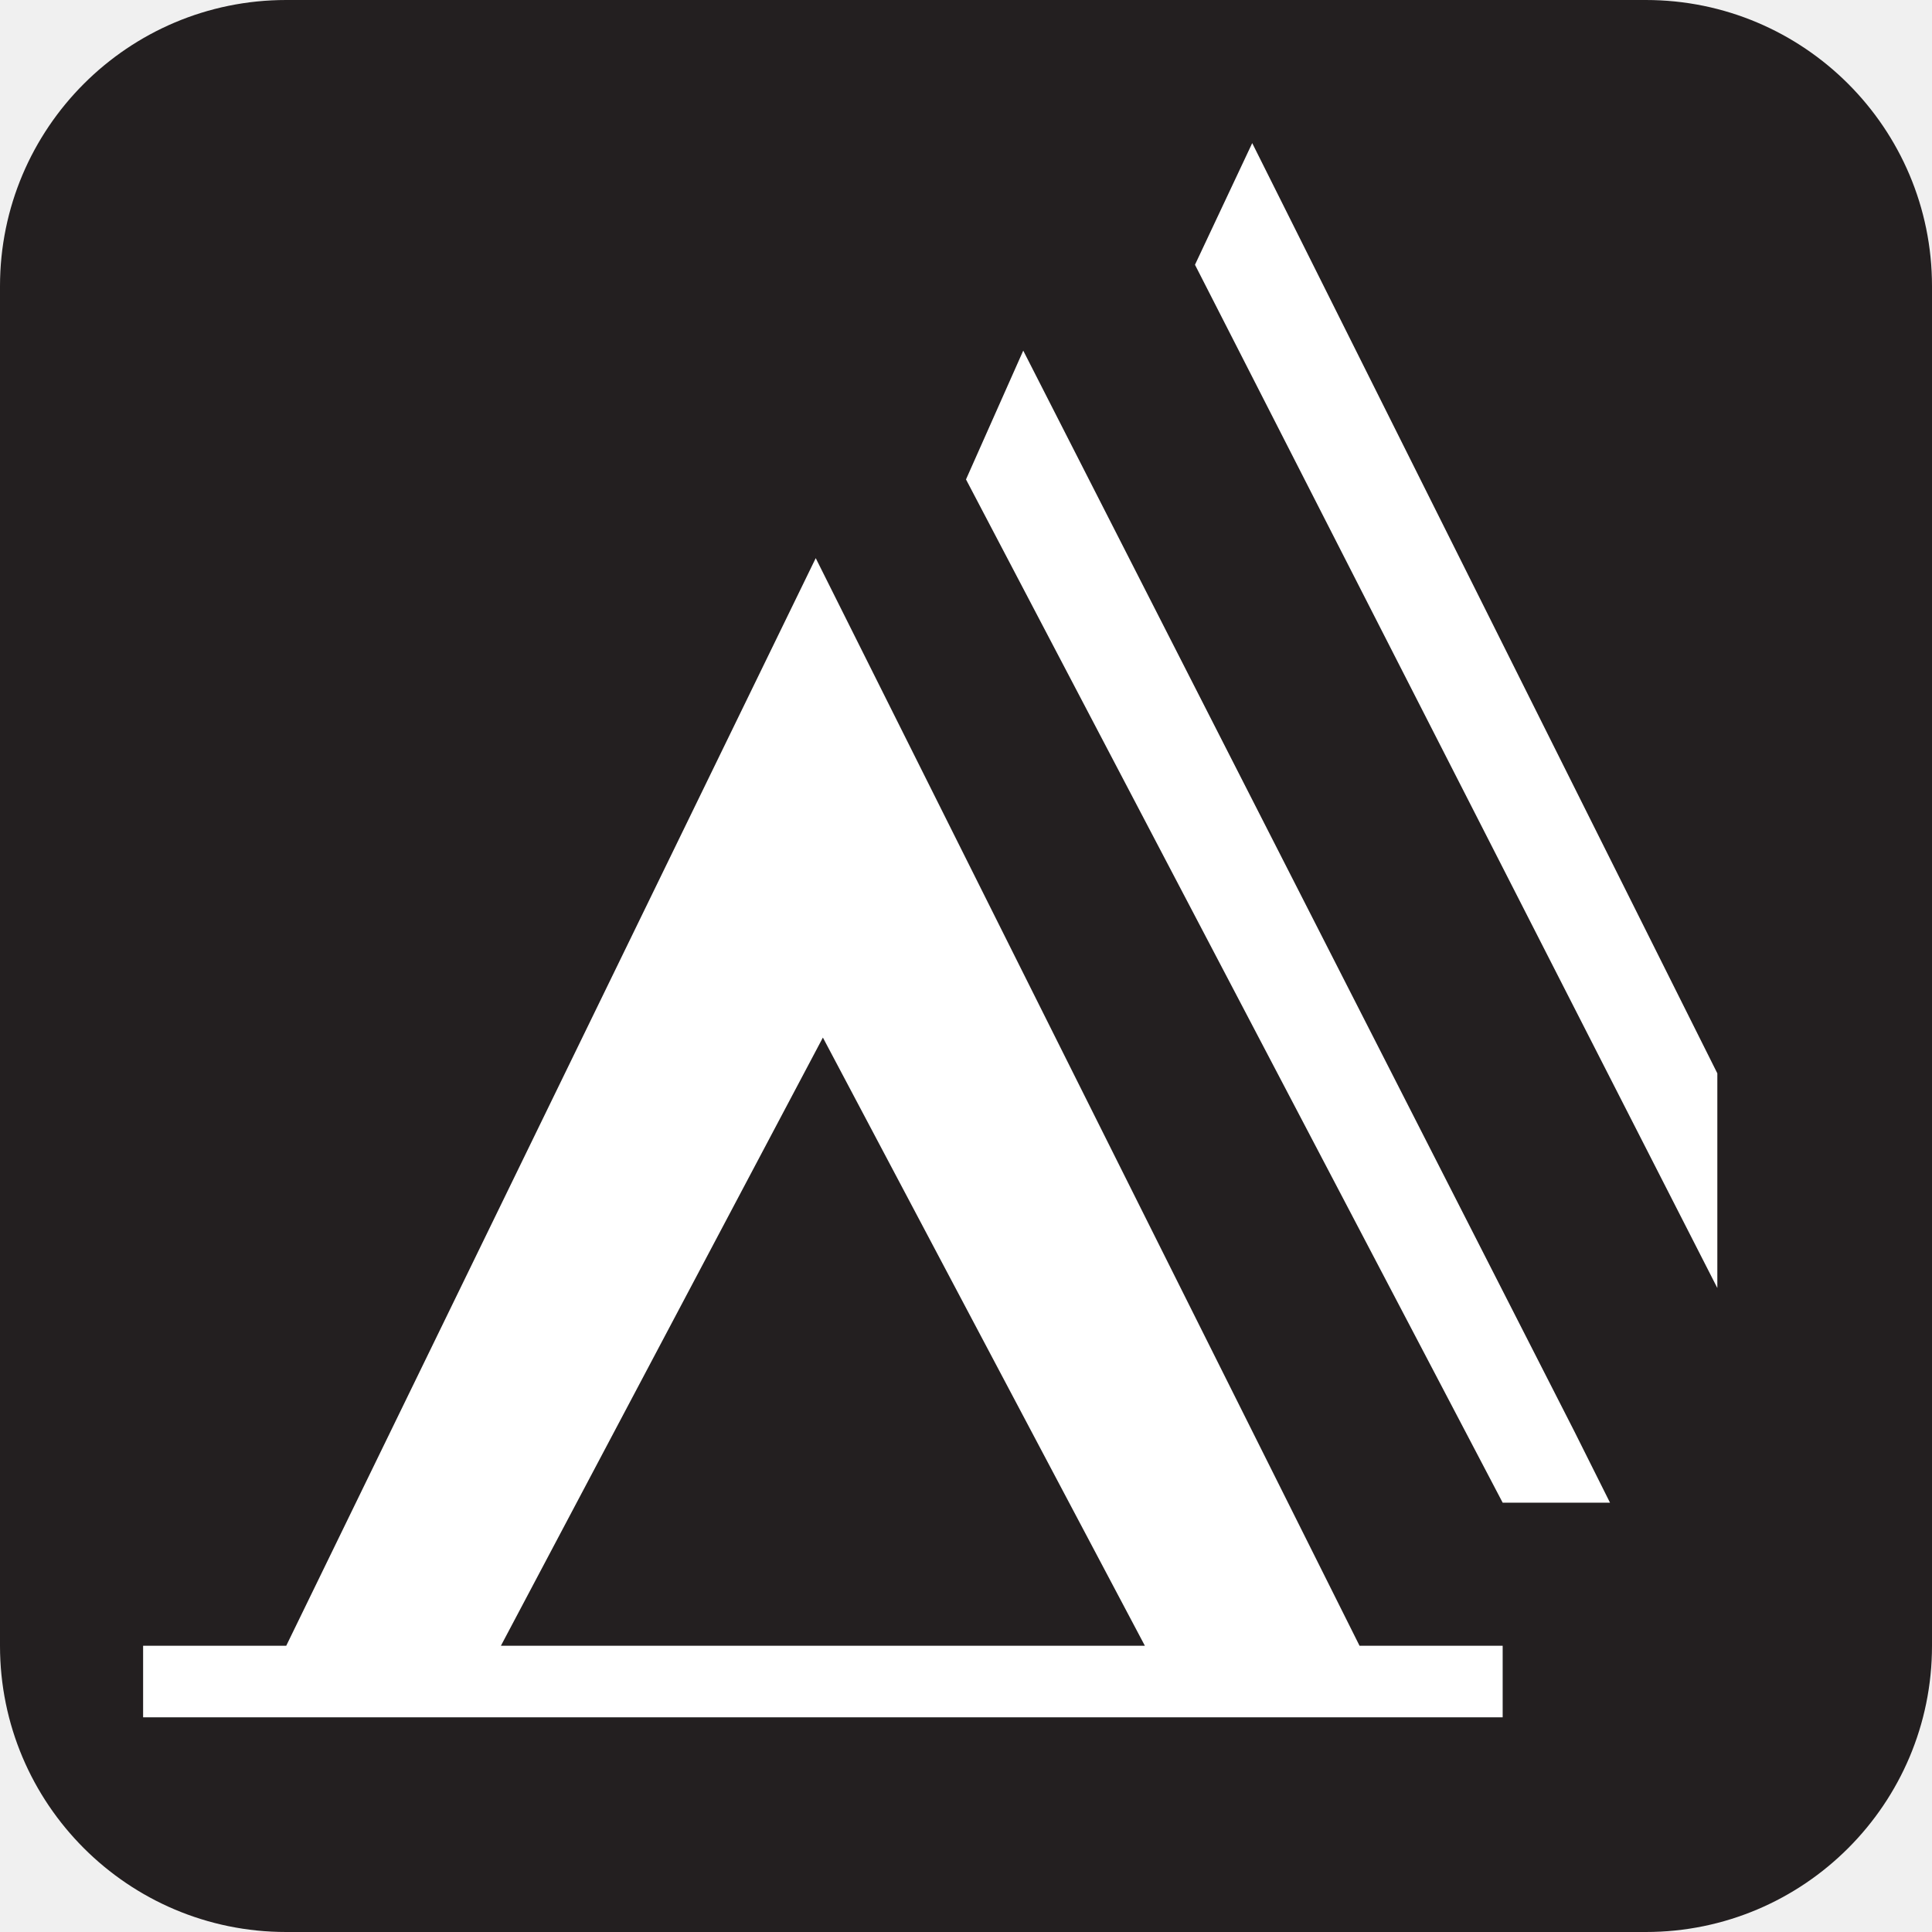
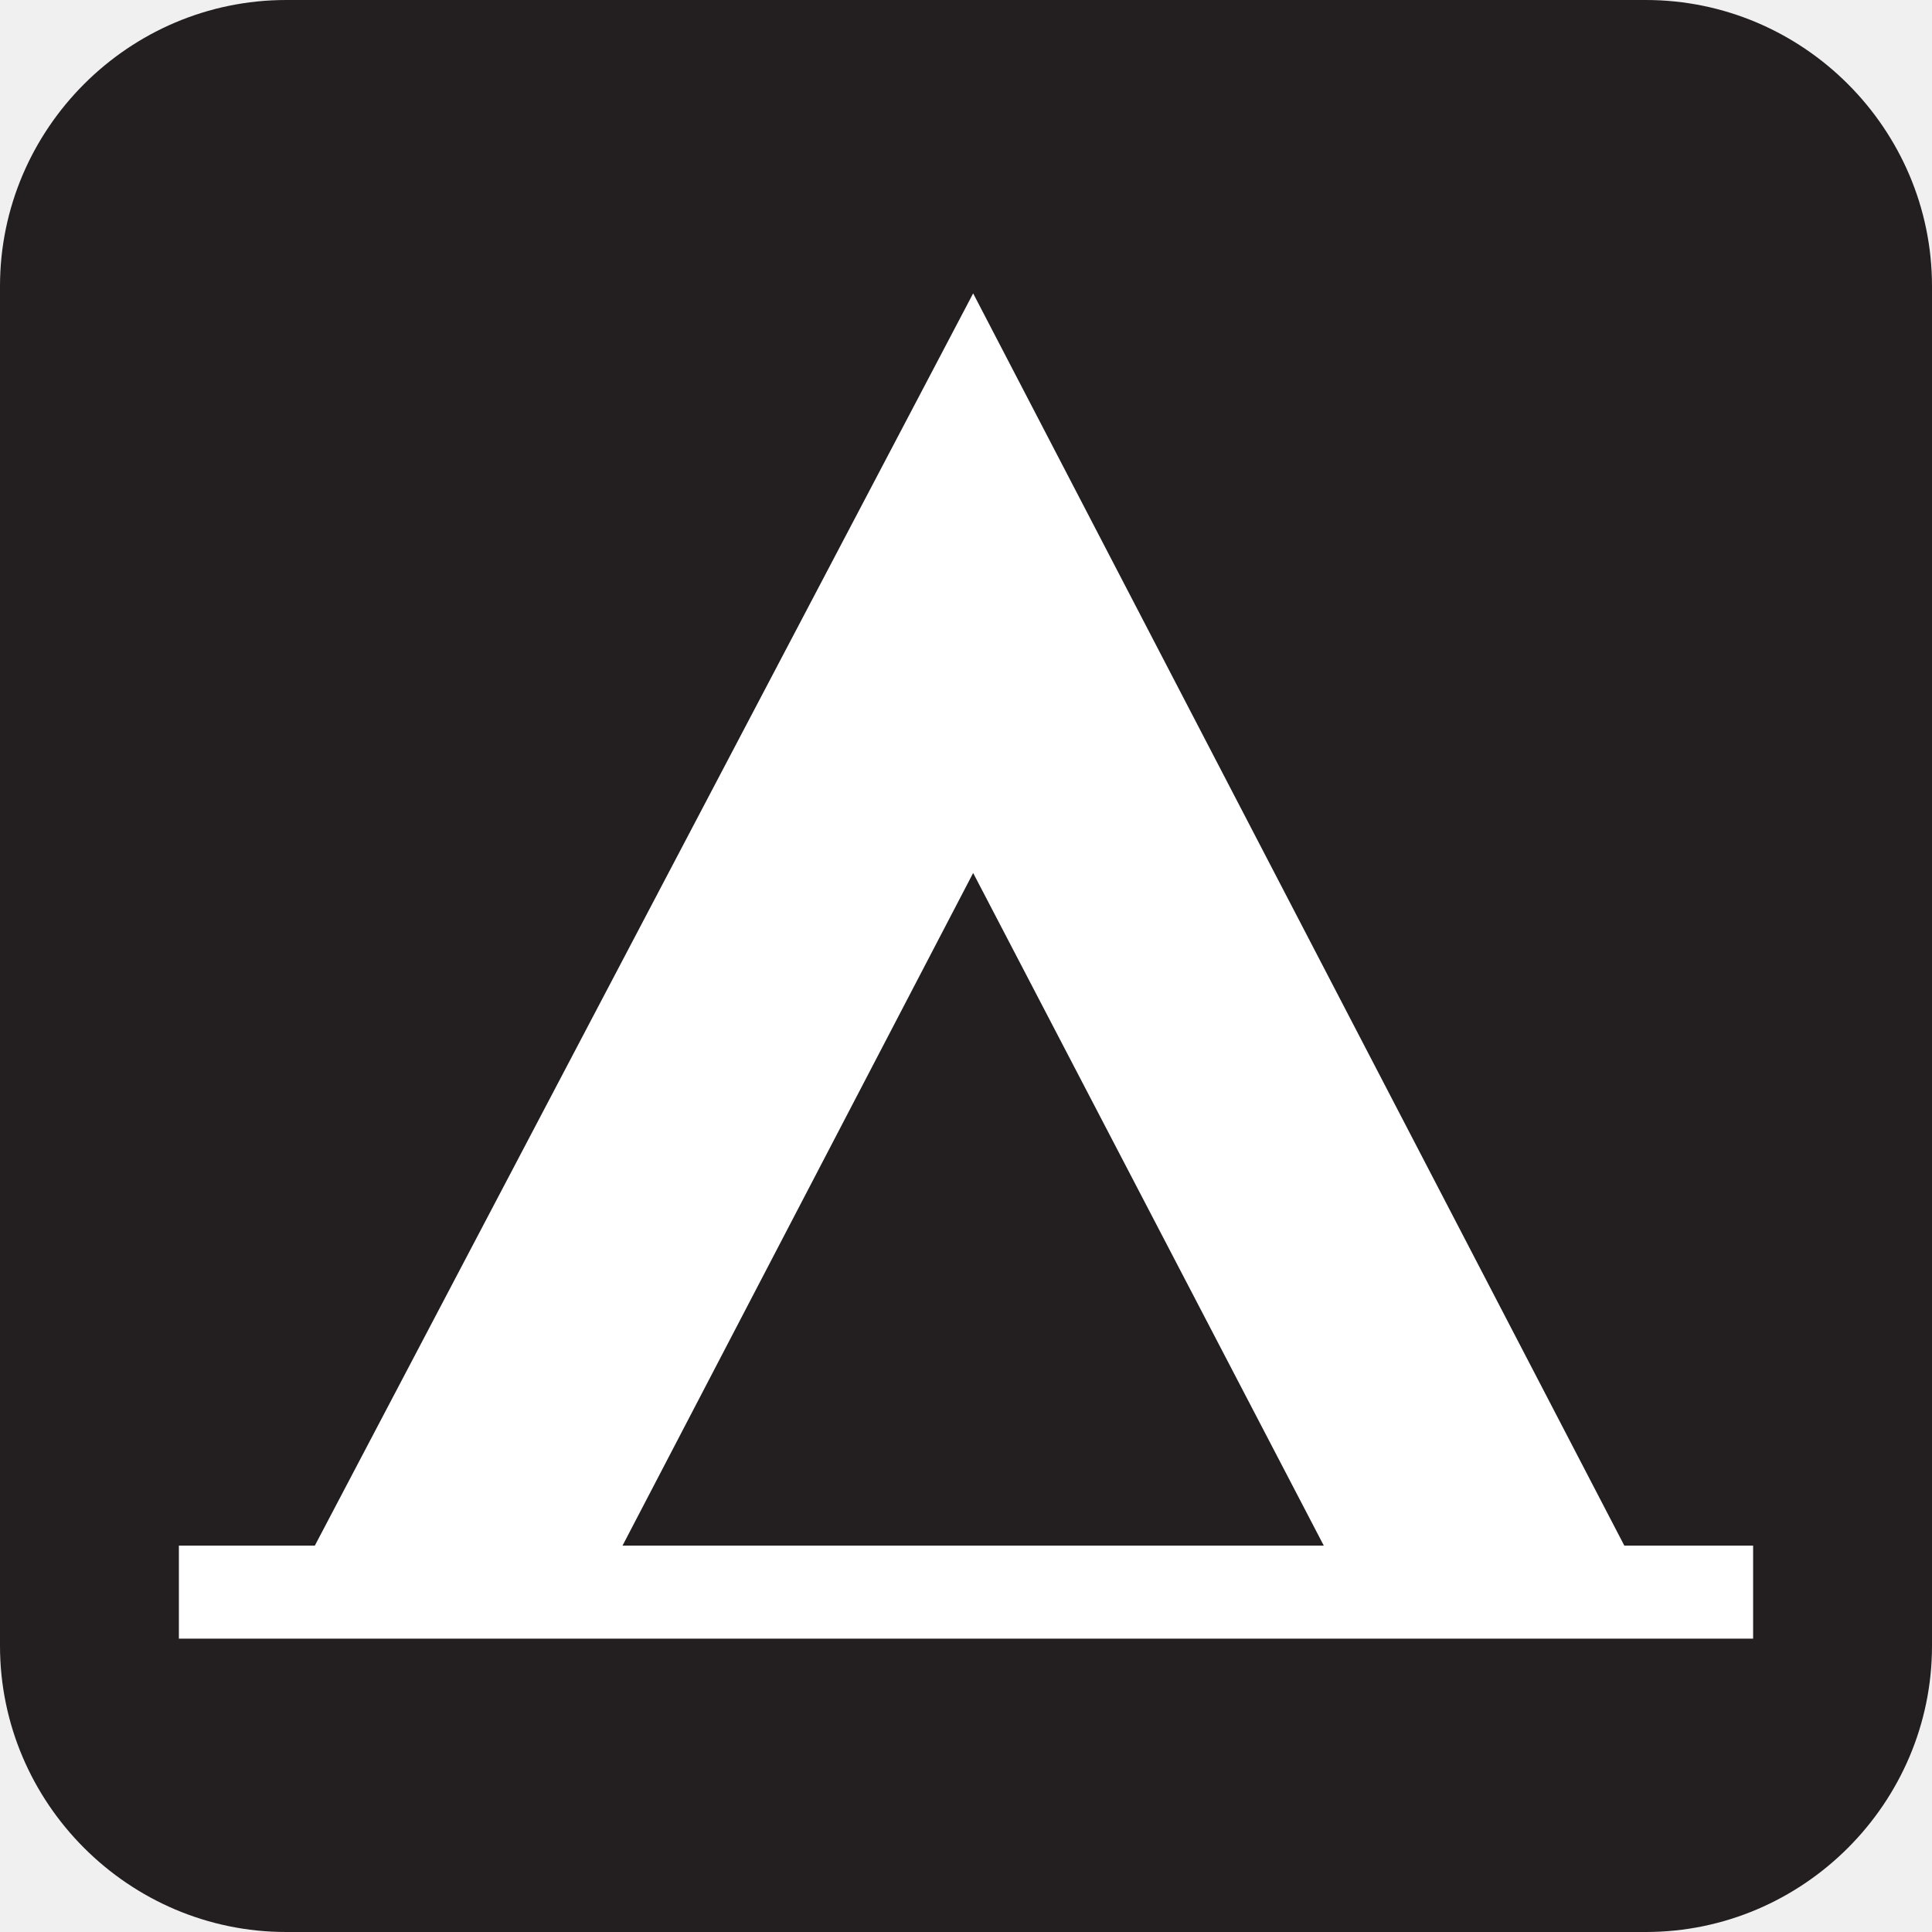
- <svg xmlns="http://www.w3.org/2000/svg" viewBox="0 0 27 27" height="27" width="27">
-   <rect fill="none" x="0" y="0" width="27" height="27" />
-   <rect x="0" y="0" width="27" height="27" rx="4" ry="4" fill="#231f20" />
-   <path fill="#ffffff" transform="translate(2 2)" d="M17,21L9.4,5.8L2,21H0v1h19v-1H17z M5,21l4.5-8.5L14,21H5z M20,18L20,18L12.3,2.9l-0.8,1.8L19,19h1.5L20,18z   M15.5,0l-0.8,1.7L22,16v-3L15.5,0z" />
+ <svg xmlns="http://www.w3.org/2000/svg" version="1.1" id="Layer_1" x="0px" y="0px" viewBox="0 0 27 27" enable-background="new 0 0 27 27" xml:space="preserve">
+   <rect fill="none" width="27" height="27" />
+   <path fill="#231F20" d="M4,0h19c2.2,0,4,1.8,4,4v19c0,2.2-1.8,4-4,4H4c-2.2,0-4-1.8-4-4V4C0,1.8,1.8,0,4,0z" />
+   <path fill="#FFFFFF" d="M8.7,21.6l4.9-9.4l4.9,9.4H8.7z M22.7,21.6L13.6,4.1L4.4,21.6H2.5v1.3h22v-1.3H22.7z" />
</svg>
